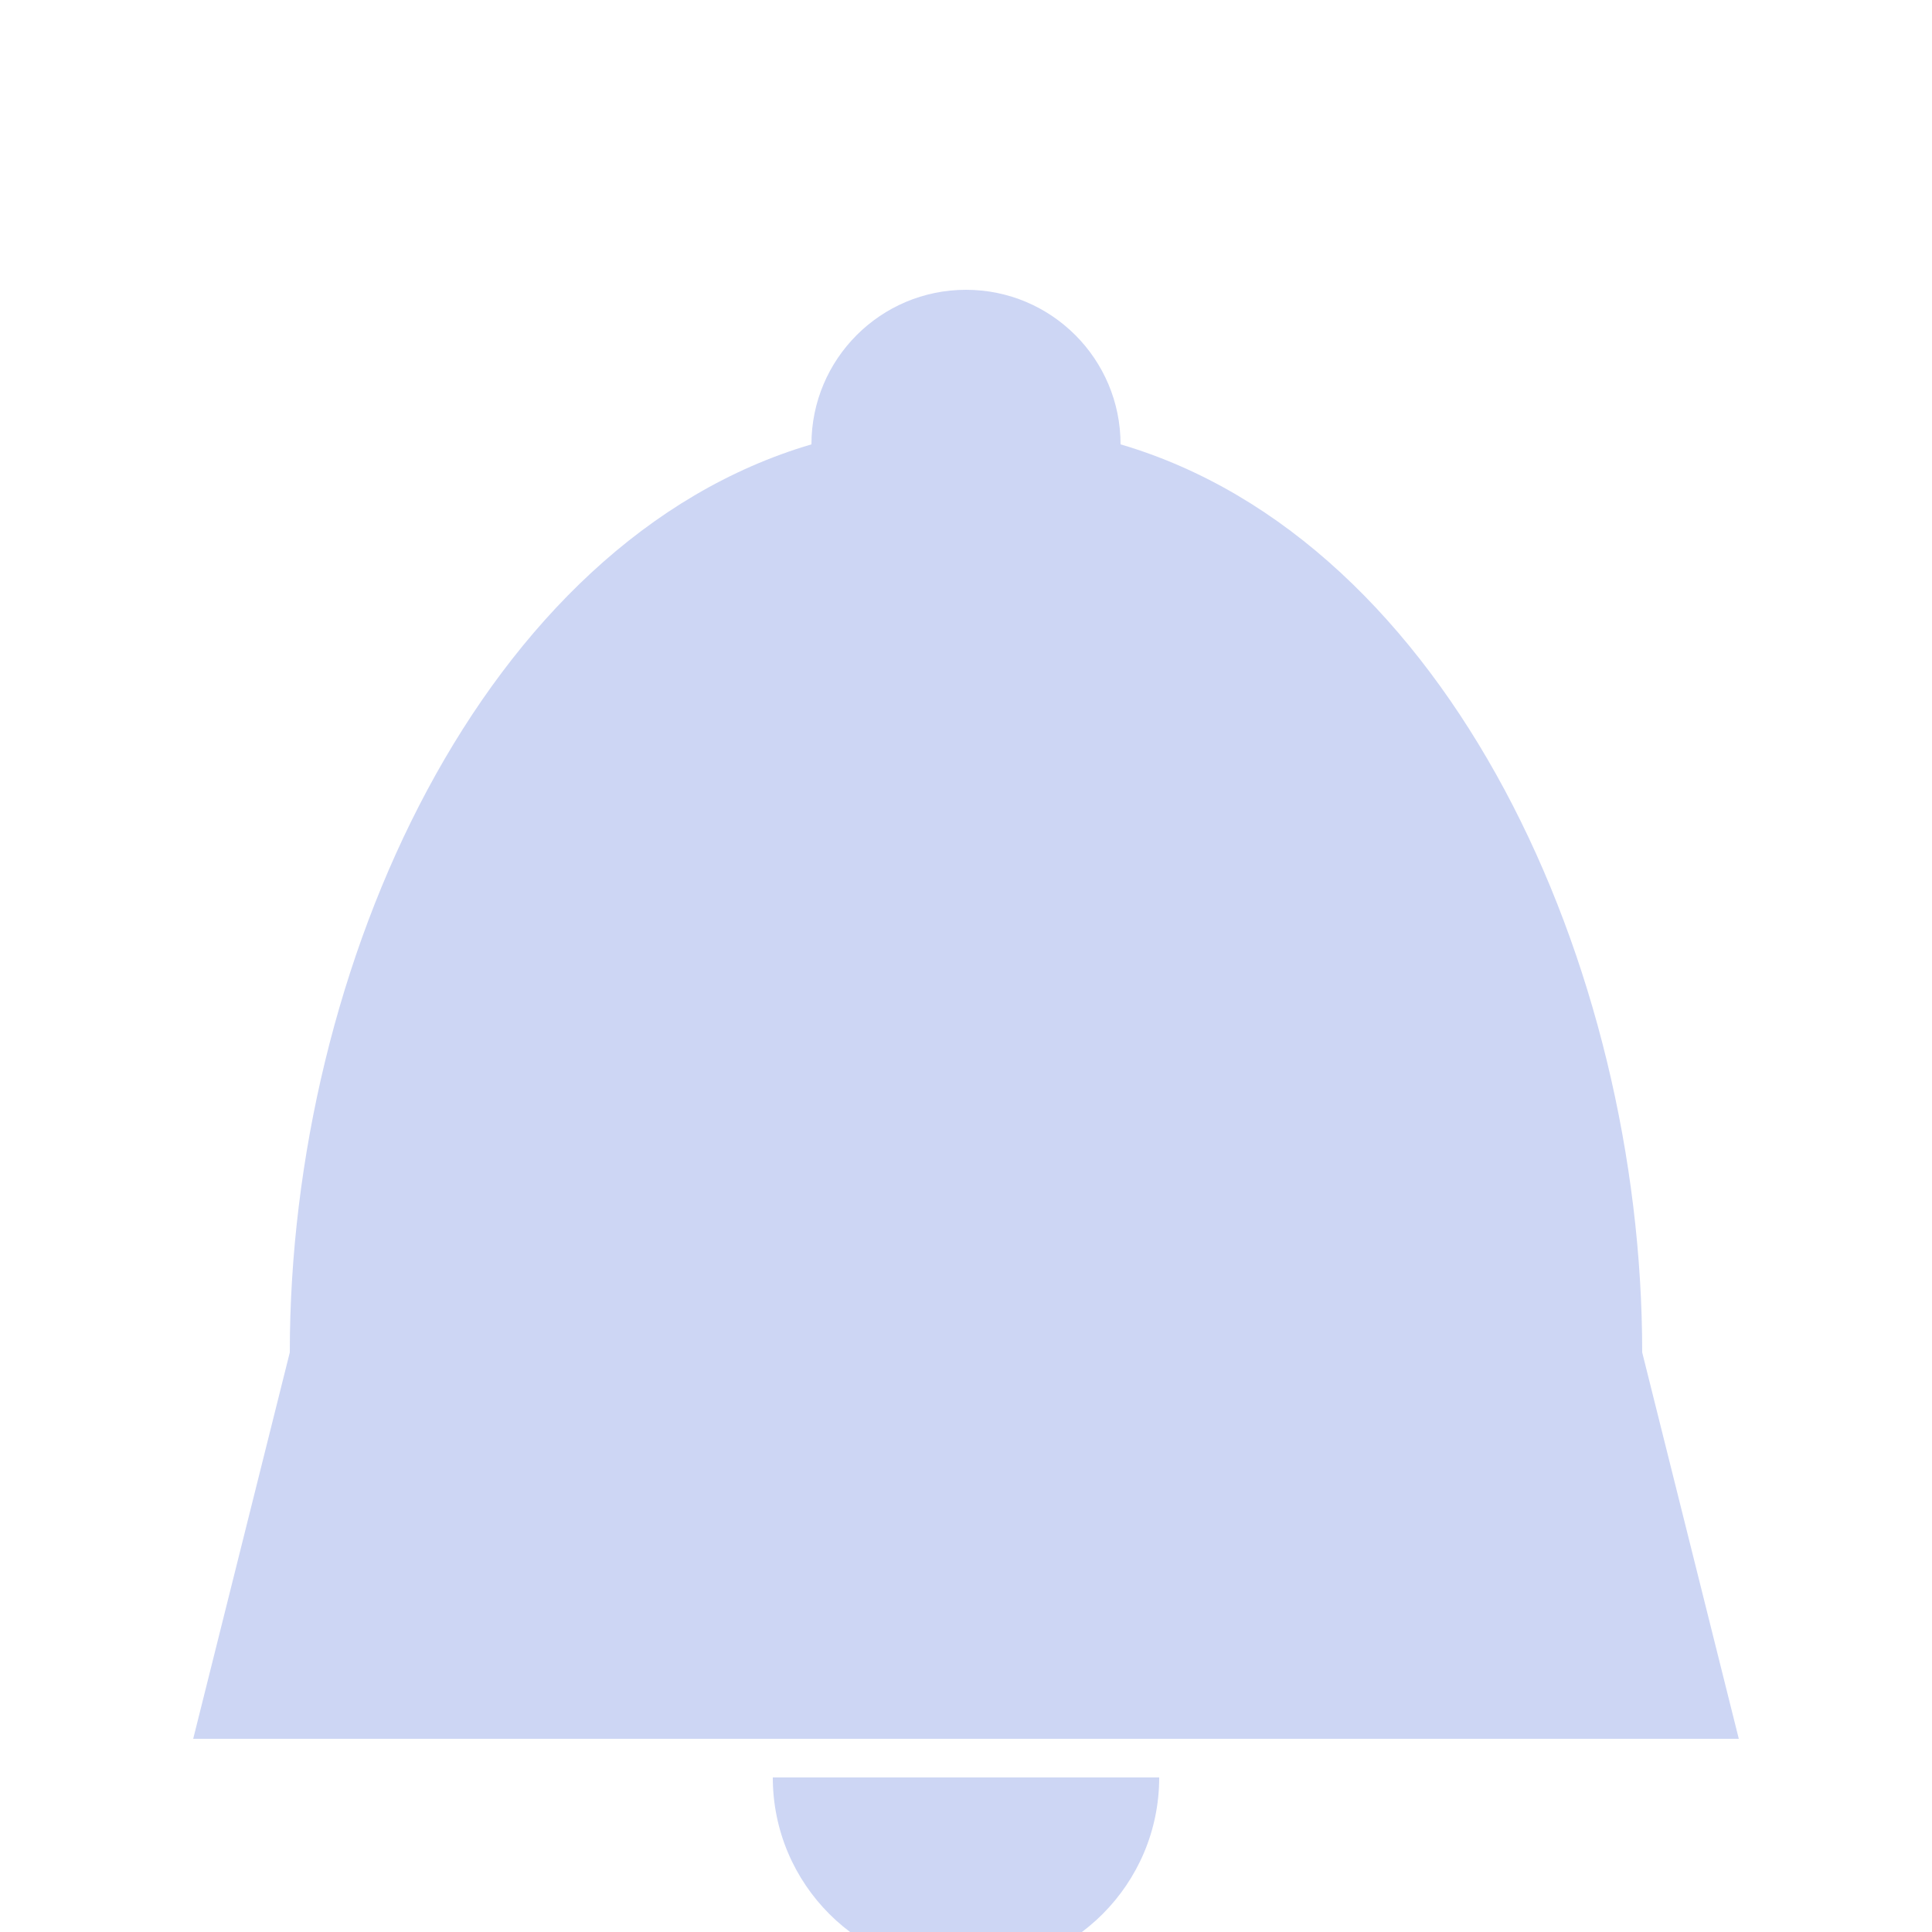
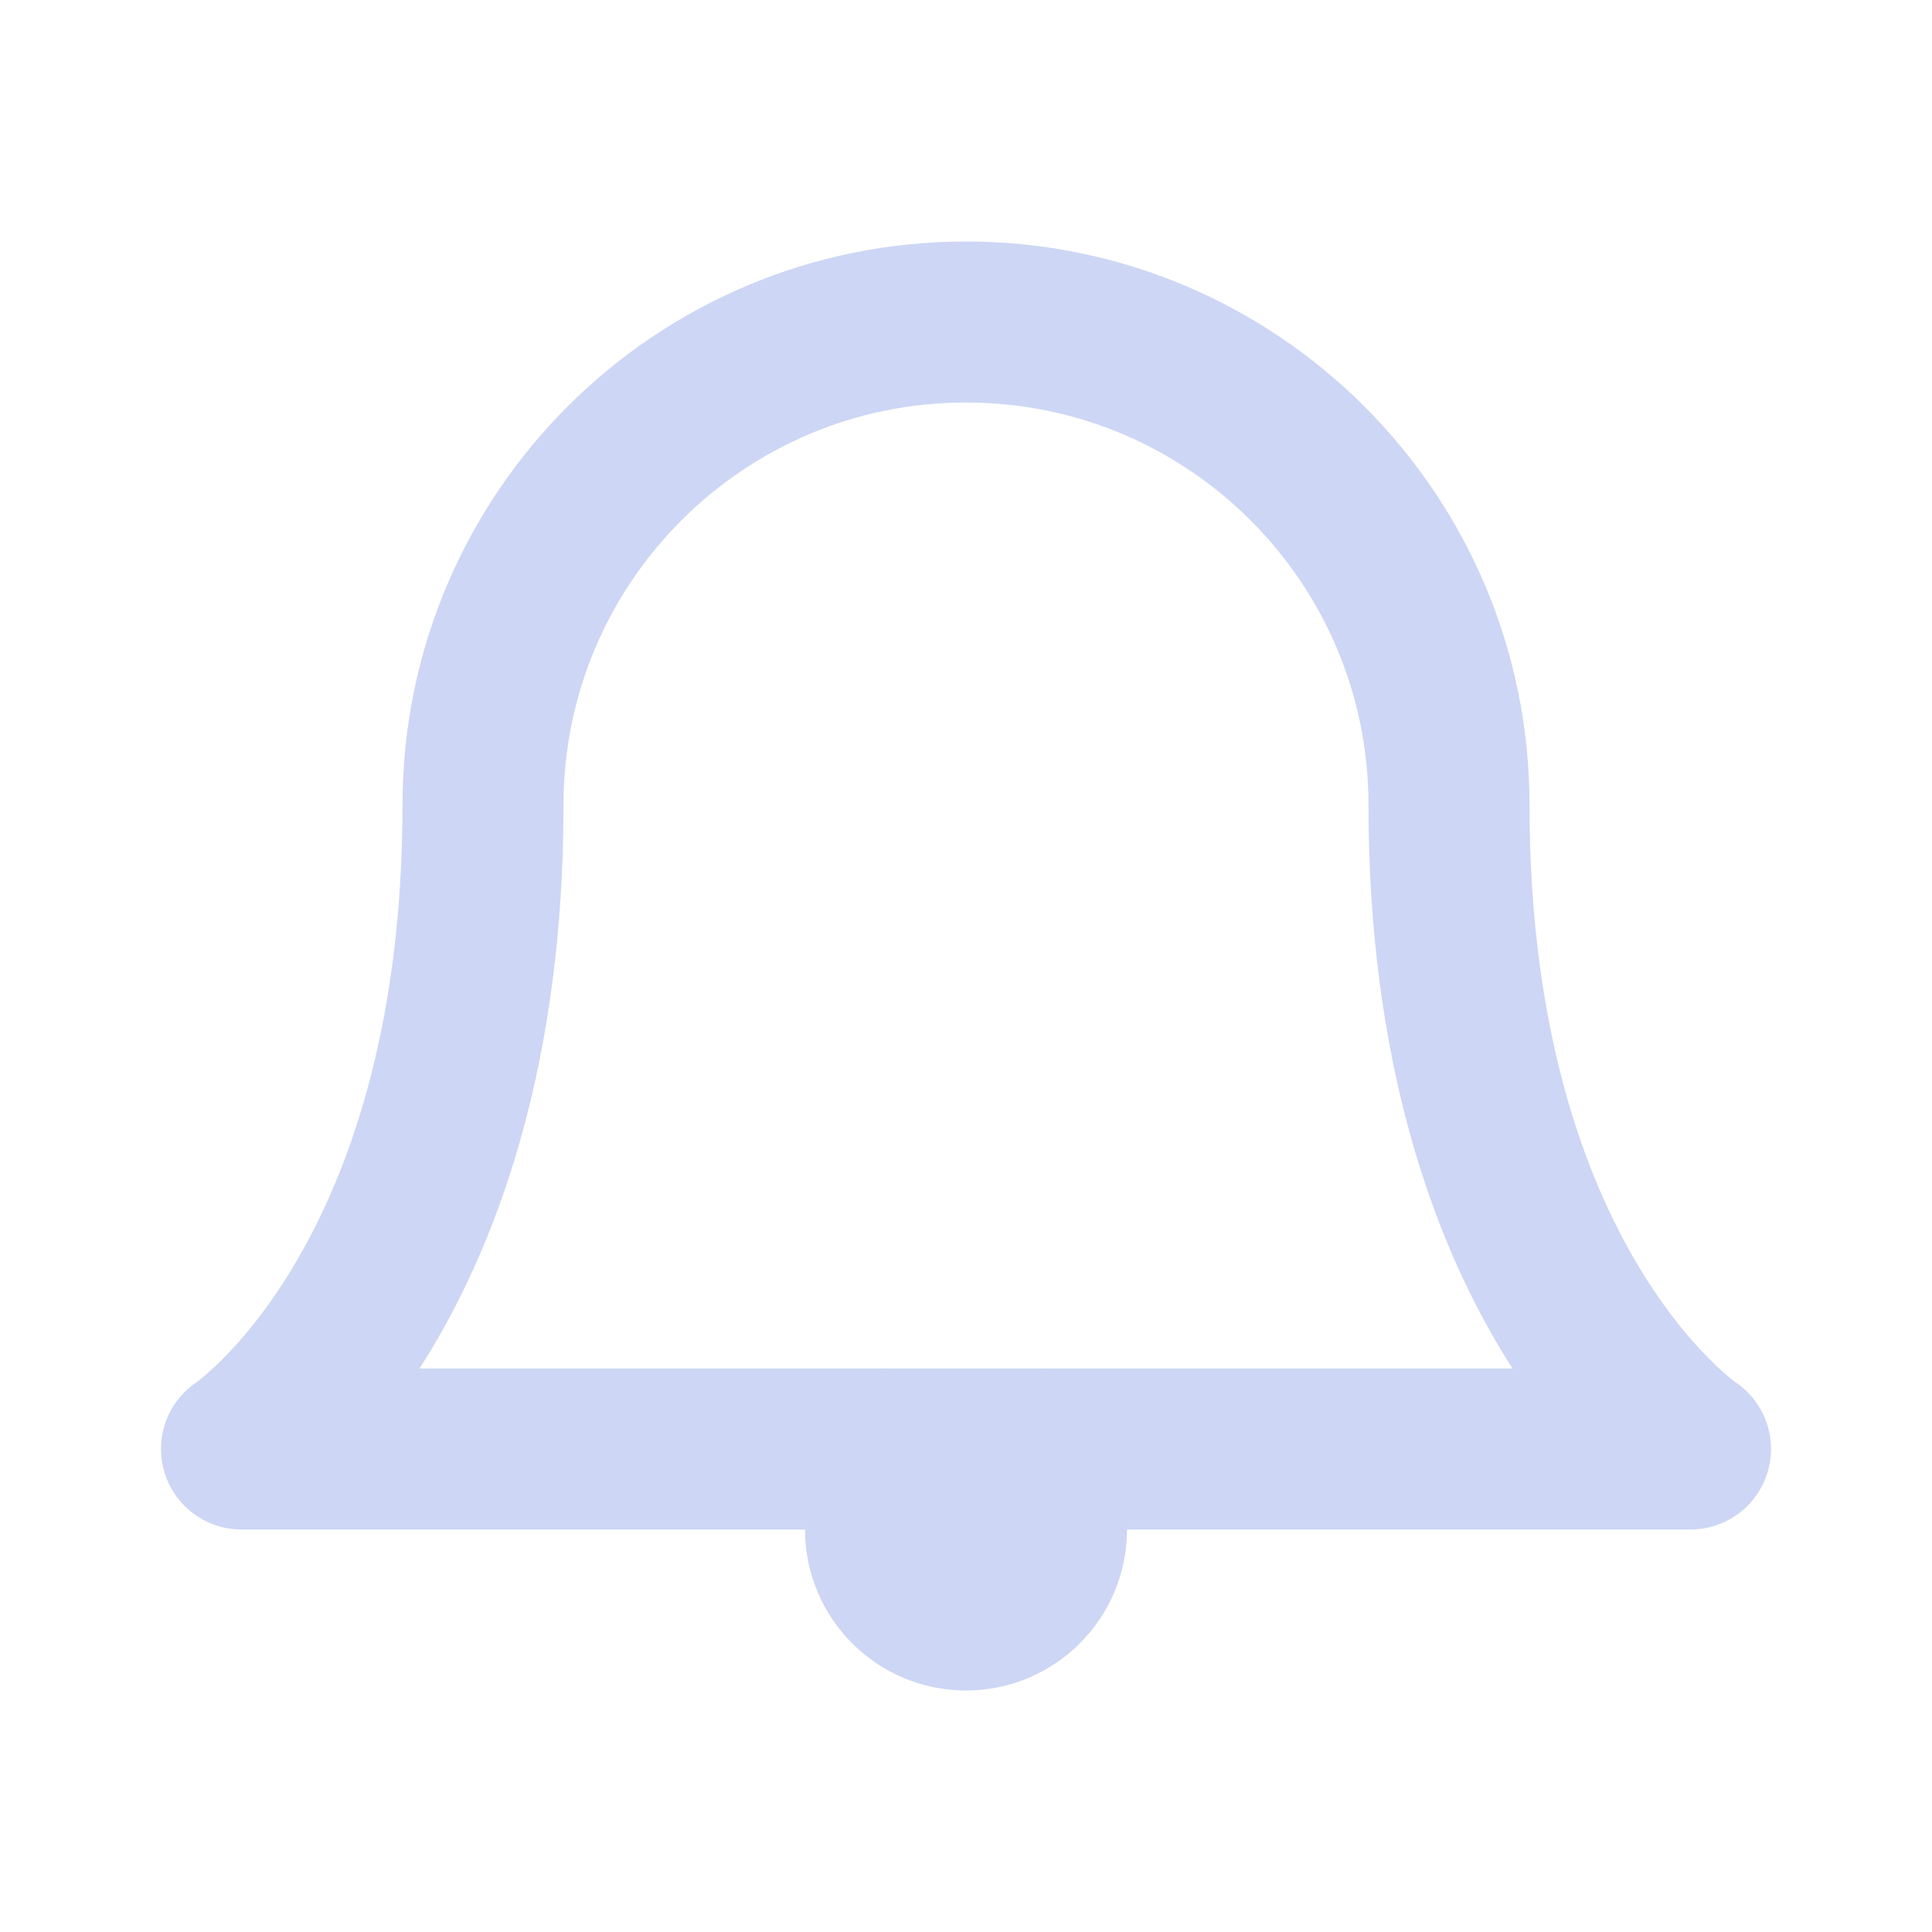
- <svg xmlns="http://www.w3.org/2000/svg" width="22" height="22" viewBox="0 0 100 100">
-   <path d="M 50 15 A 8 8 0 0 0 42 23 C 25 28 15 50 15 70 L 10 90 L 90 90 L 85 70 C 85 50 75 28 58 23 A 8 8 0 0 0 50 15 Z M 40 92 A 10 10 0 0 0 60 92 Z" fill="#cdd6f4" />
+ <svg xmlns="http://www.w3.org/2000/svg" width="24" height="24" viewBox="0 0 24 24">
+   <path d="M12 4C8.686 4 6 6.686 6 10C6 16 3 18 3 18H21C21 18 18 16 18 10C18 6.686 15.314 4 12 4Z" stroke="#cdd6f4" stroke-width="2" fill="none" stroke-linecap="round" stroke-linejoin="round" />
+   <path d="M11 18V19C11 19.552 11.448 20 12 20C12.552 20 13 19.552 13 19V18" stroke="#cdd6f4" stroke-width="2" fill="none" stroke-linecap="round" />
</svg>
